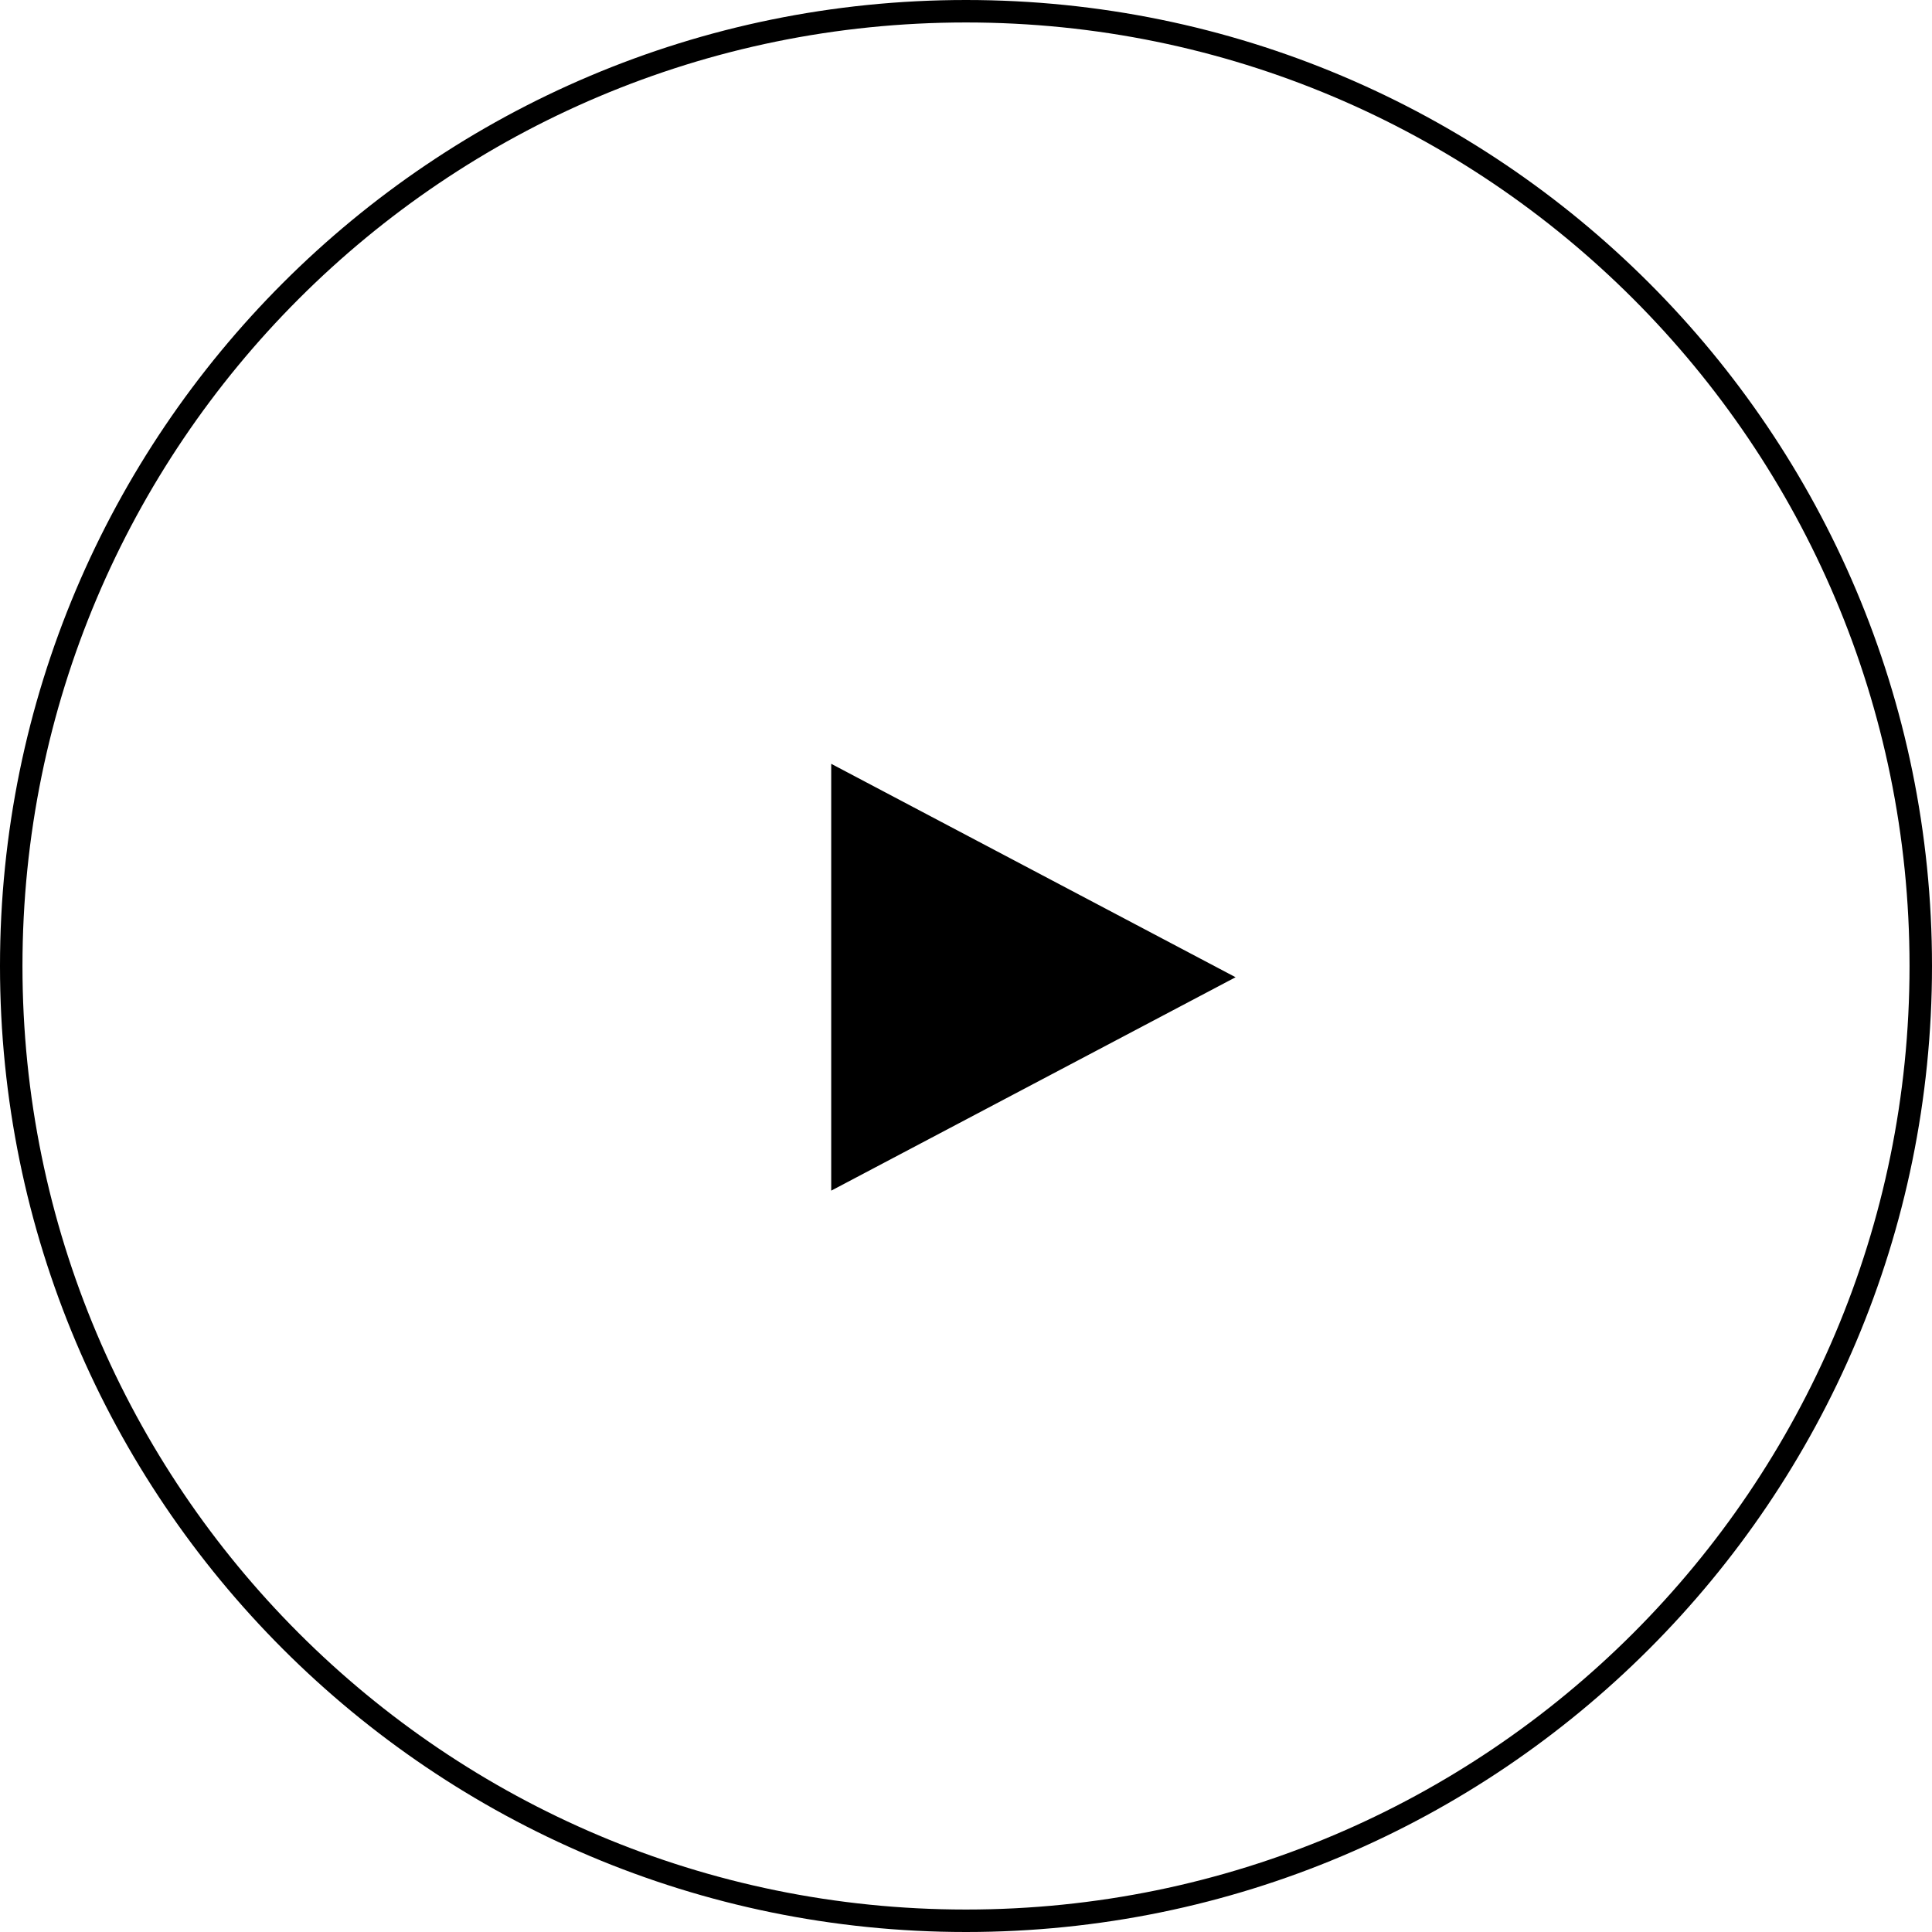
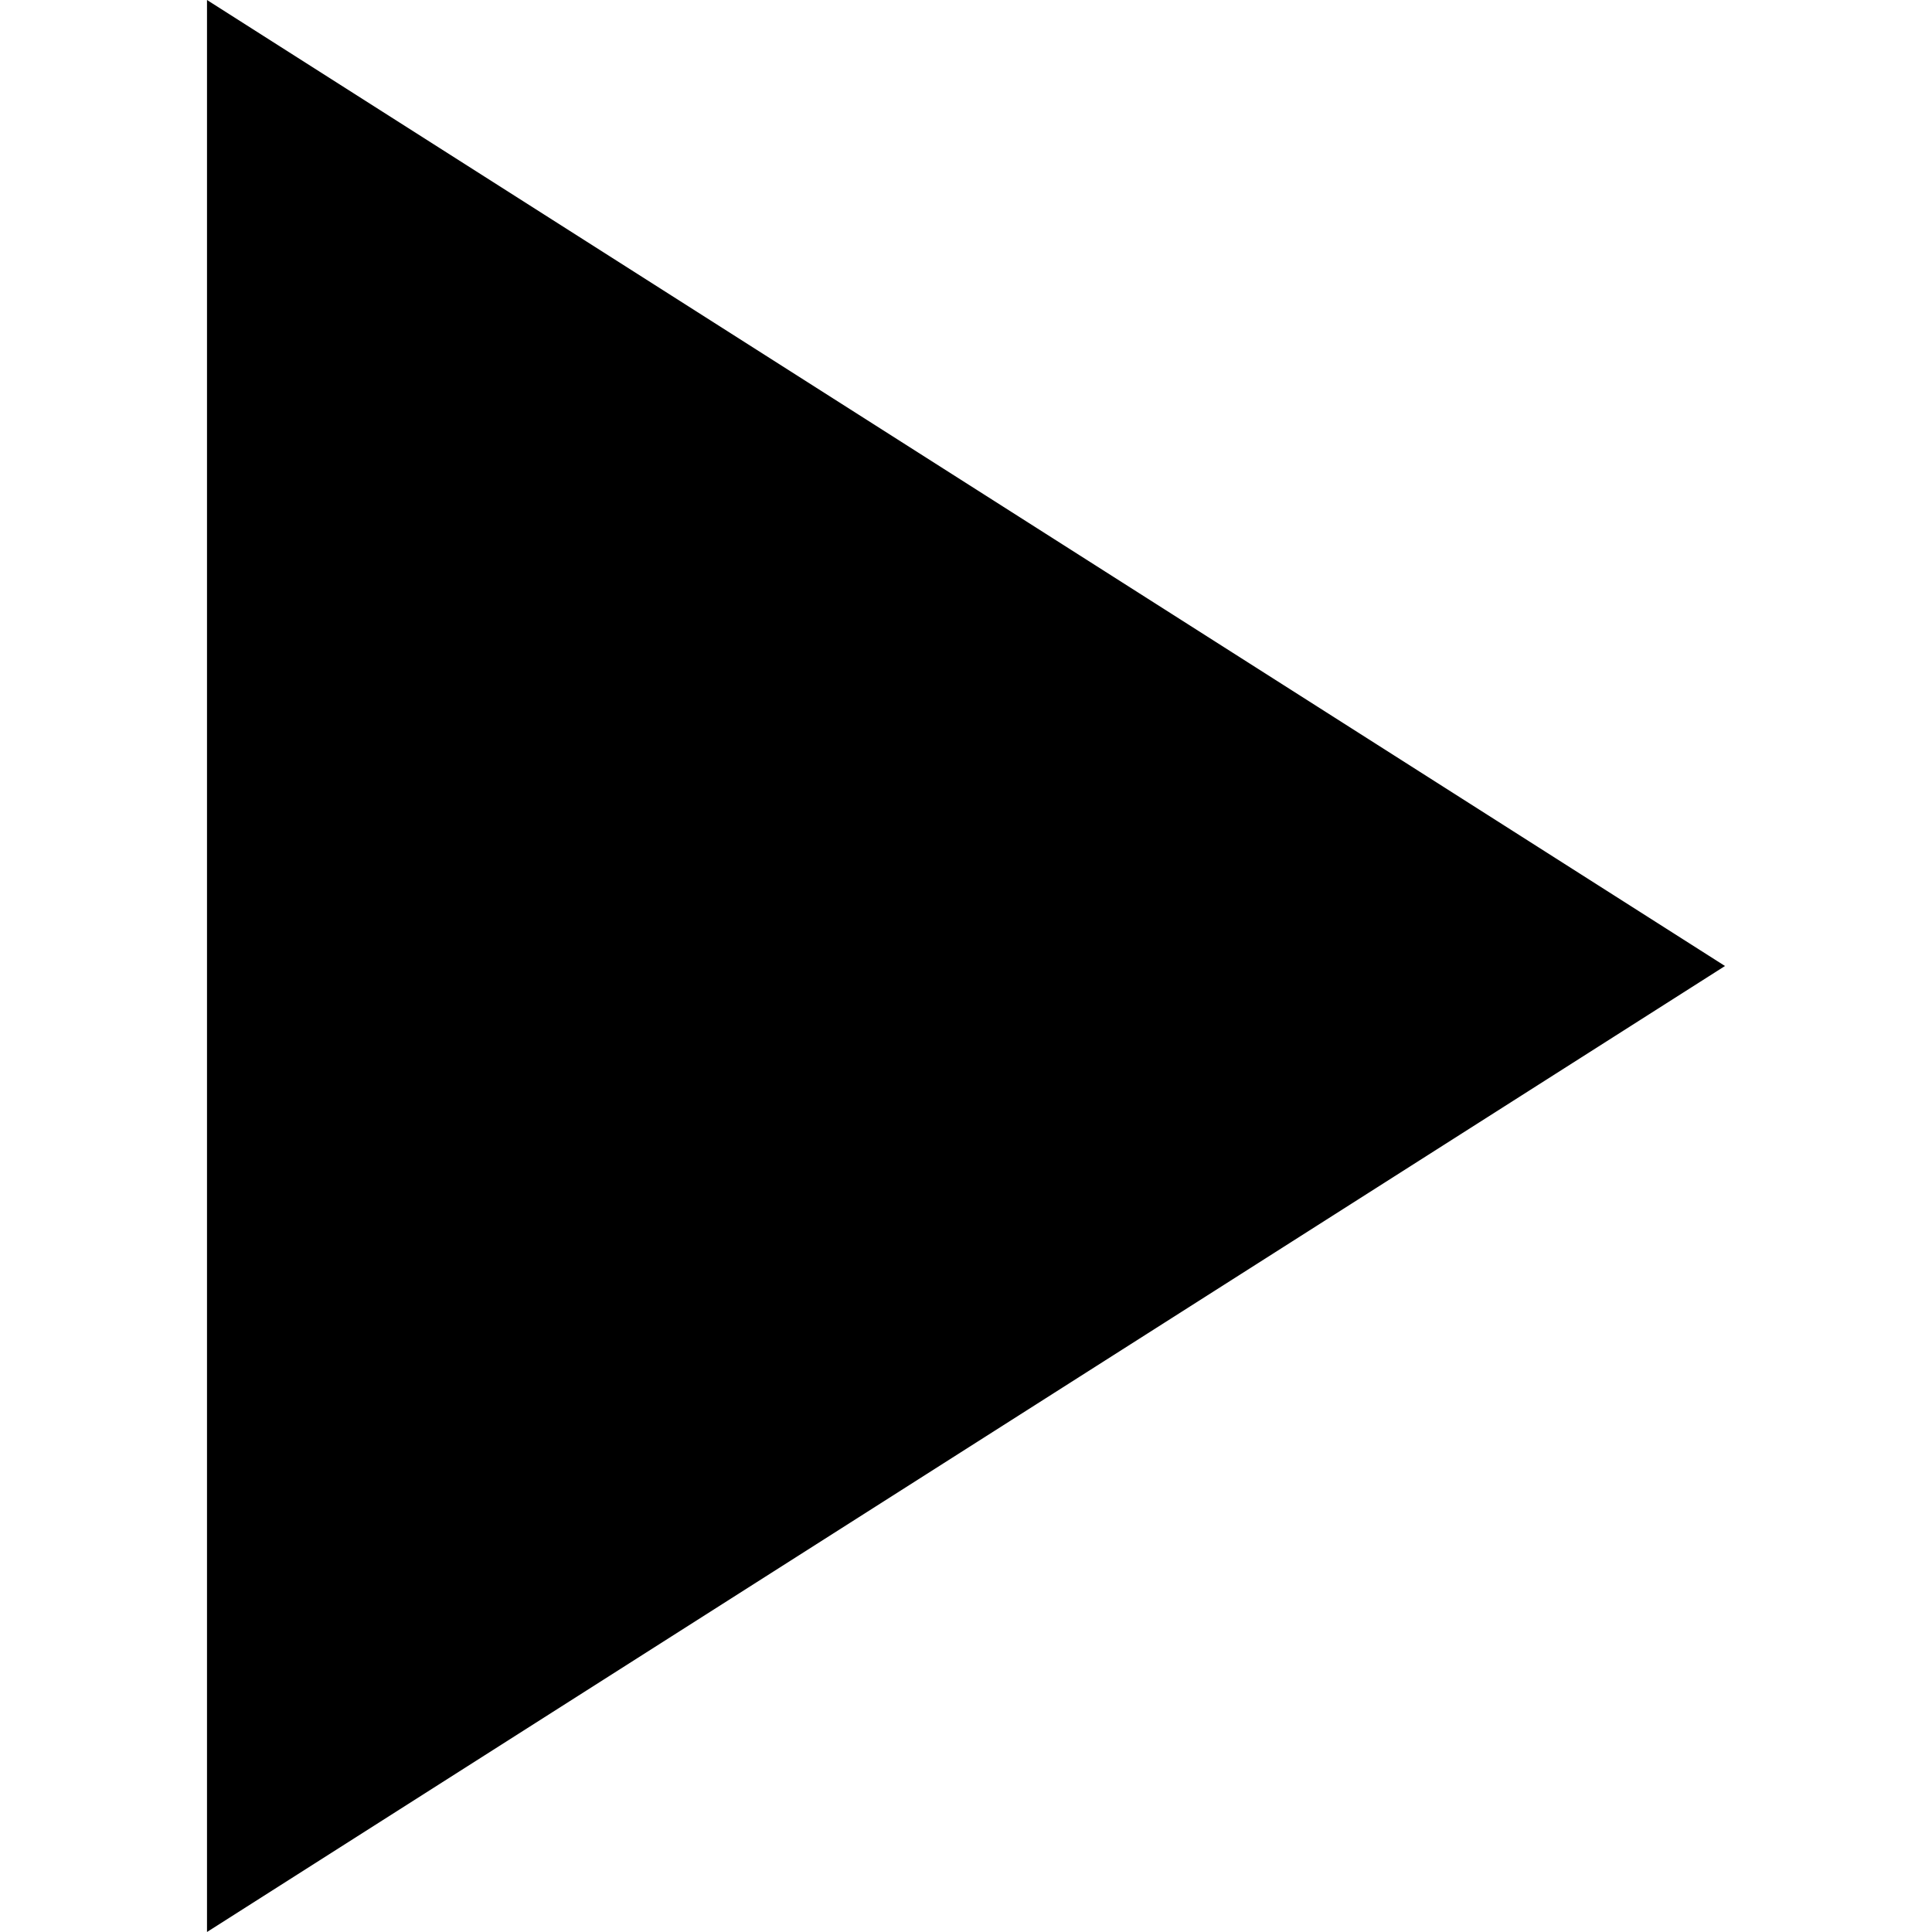
- <svg xmlns="http://www.w3.org/2000/svg" viewBox="0 0 86 86">
-   <path d="M43 0a43 43 0 1 0 43 43A43 43 0 0 0 43 0zm0 85a42 42 0 1 1 42-42 42 42 0 0 1-42 42z" />
-   <path d="M37 53l18-9.5L37 34v19z" />
+ <svg xmlns="http://www.w3.org/2000/svg" version="1.1" id="Capa_1" x="0px" y="0px" width="357px" height="357px" viewBox="0 0 357 357" style="enable-background:new 0 0 357 357;" xml:space="preserve">
+   <g>
+     <g id="play-arrow">
+       <polygon points="38.25,0 38.25,357 318.75,178.5   " />
+     </g>
+   </g>
+   <g>
+ </g>
+   <g>
+ </g>
+   <g>
+ </g>
+   <g>
+ </g>
+   <g>
+ </g>
+   <g>
+ </g>
+   <g>
+ </g>
+   <g>
+ </g>
+   <g>
+ </g>
+   <g>
+ </g>
+   <g>
+ </g>
+   <g>
+ </g>
+   <g>
+ </g>
+   <g>
+ </g>
+   <g>
+ </g>
</svg>
